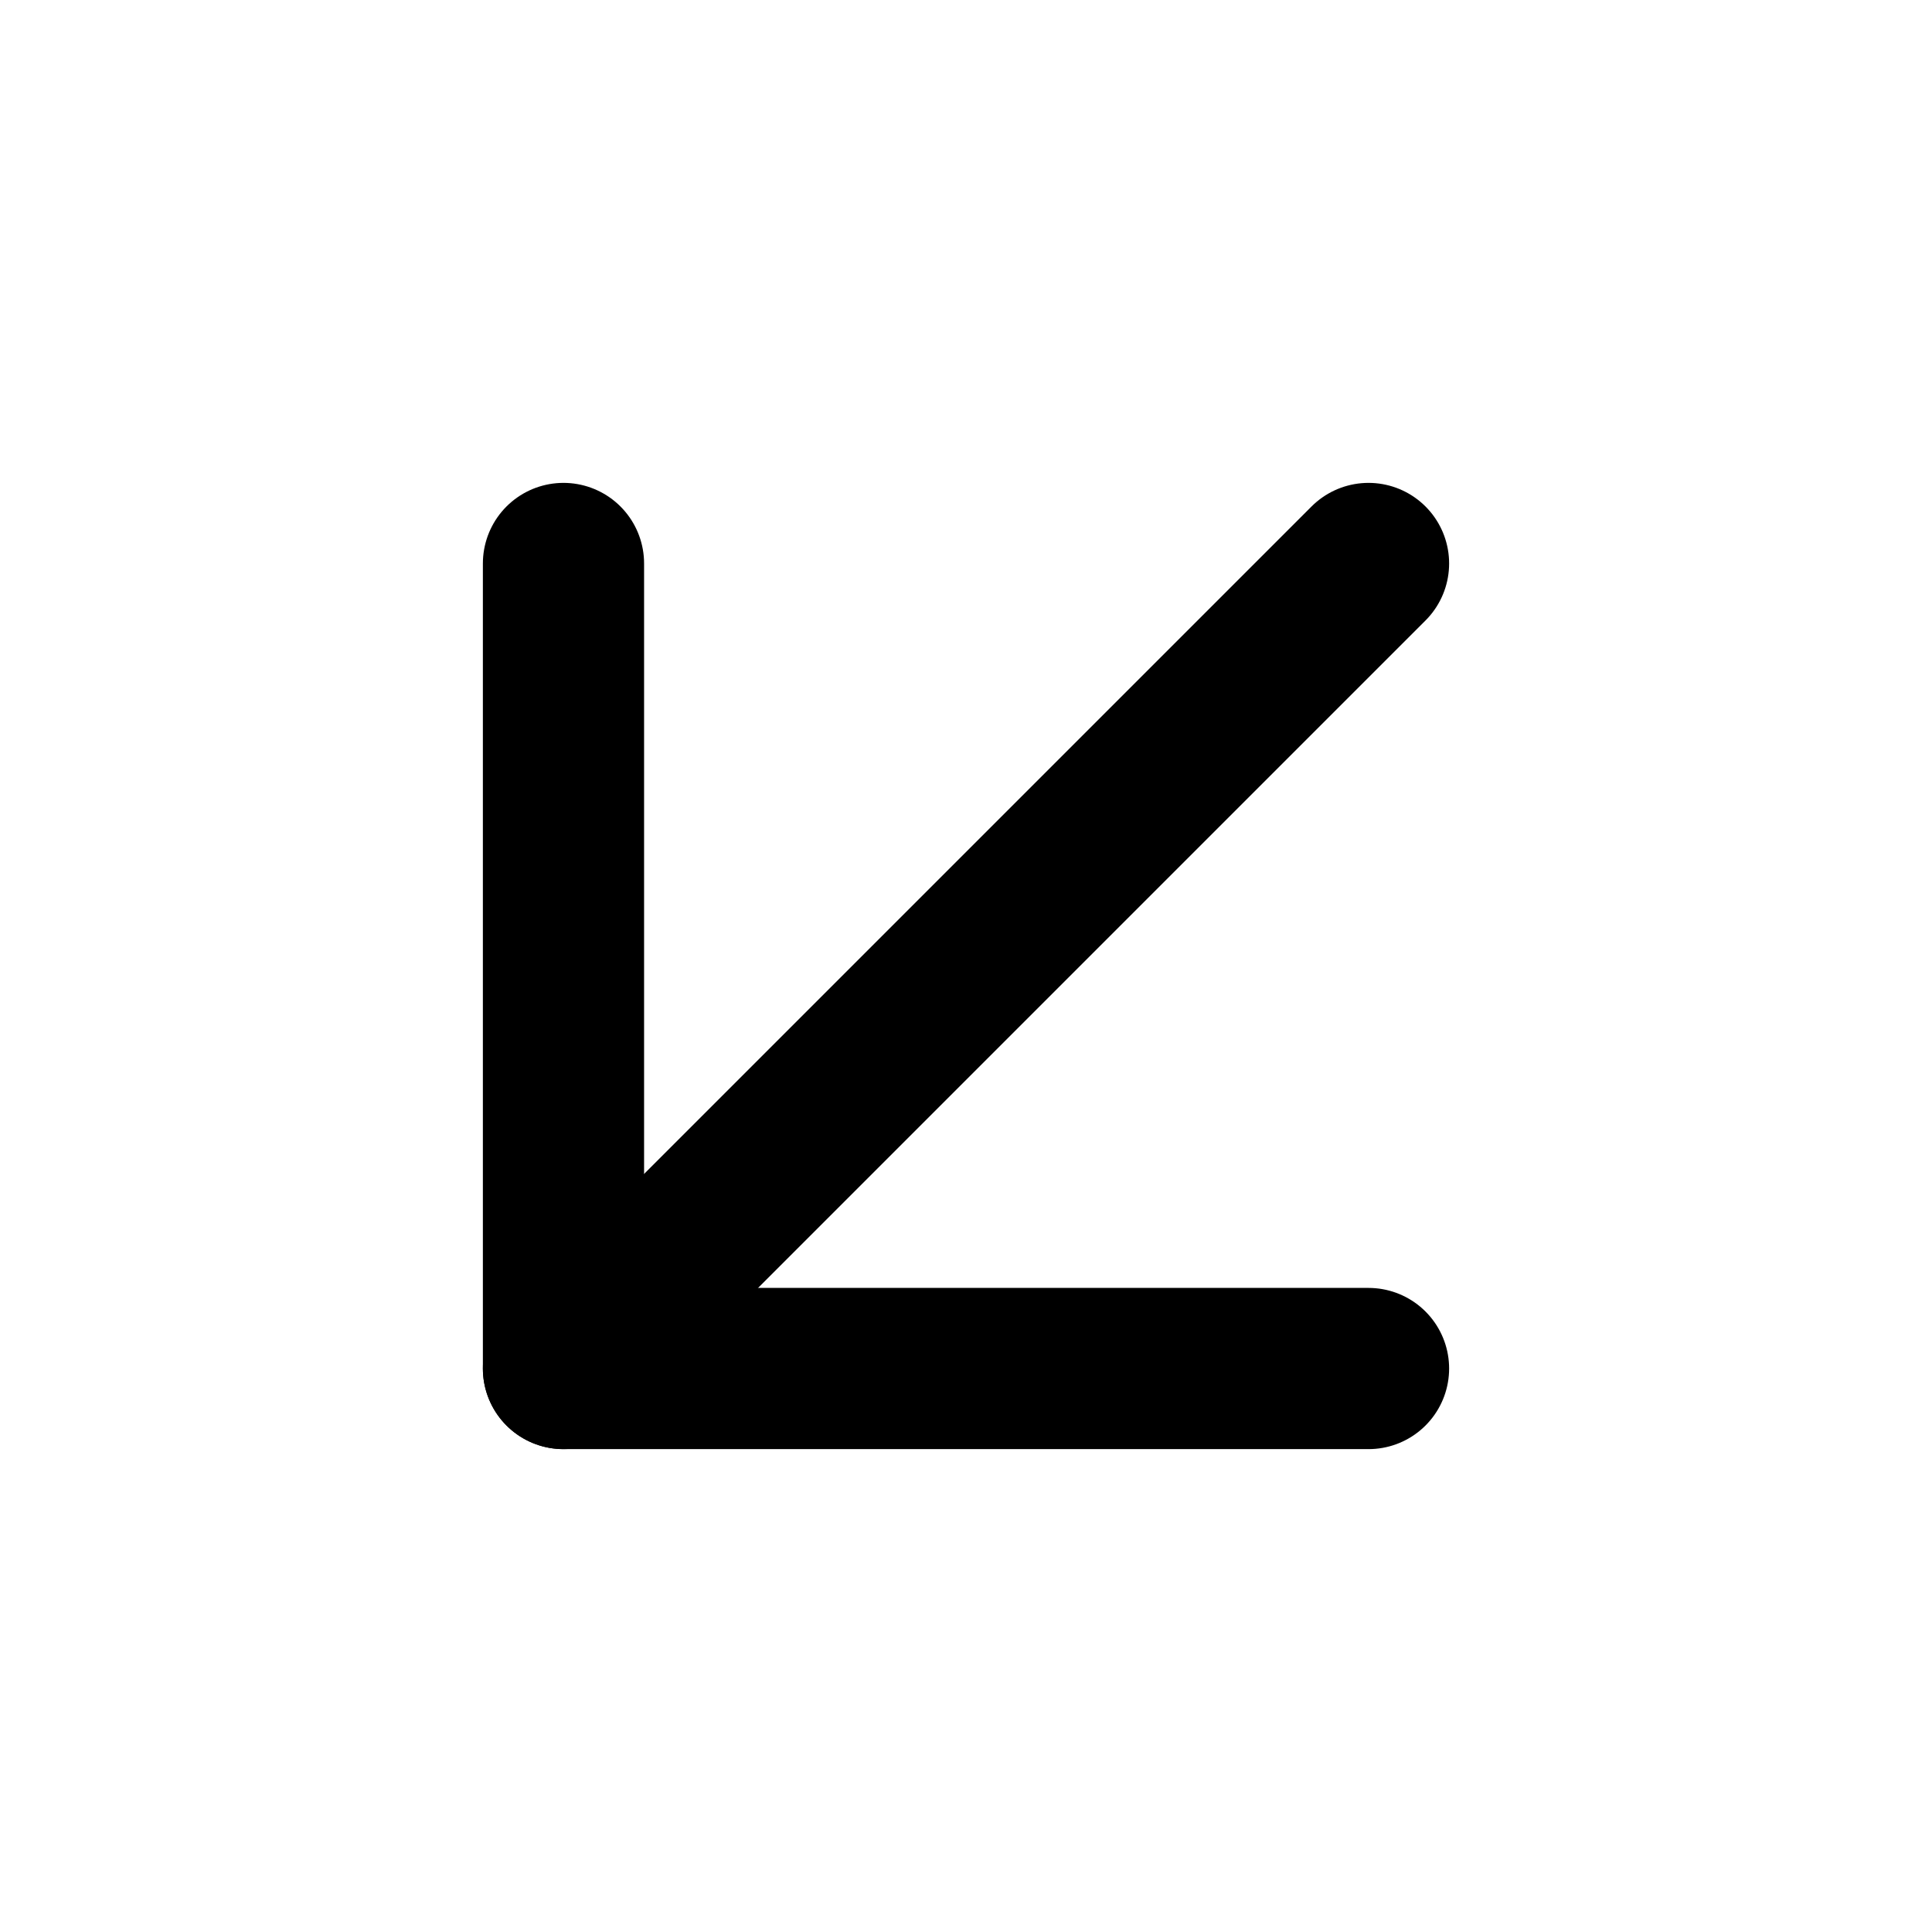
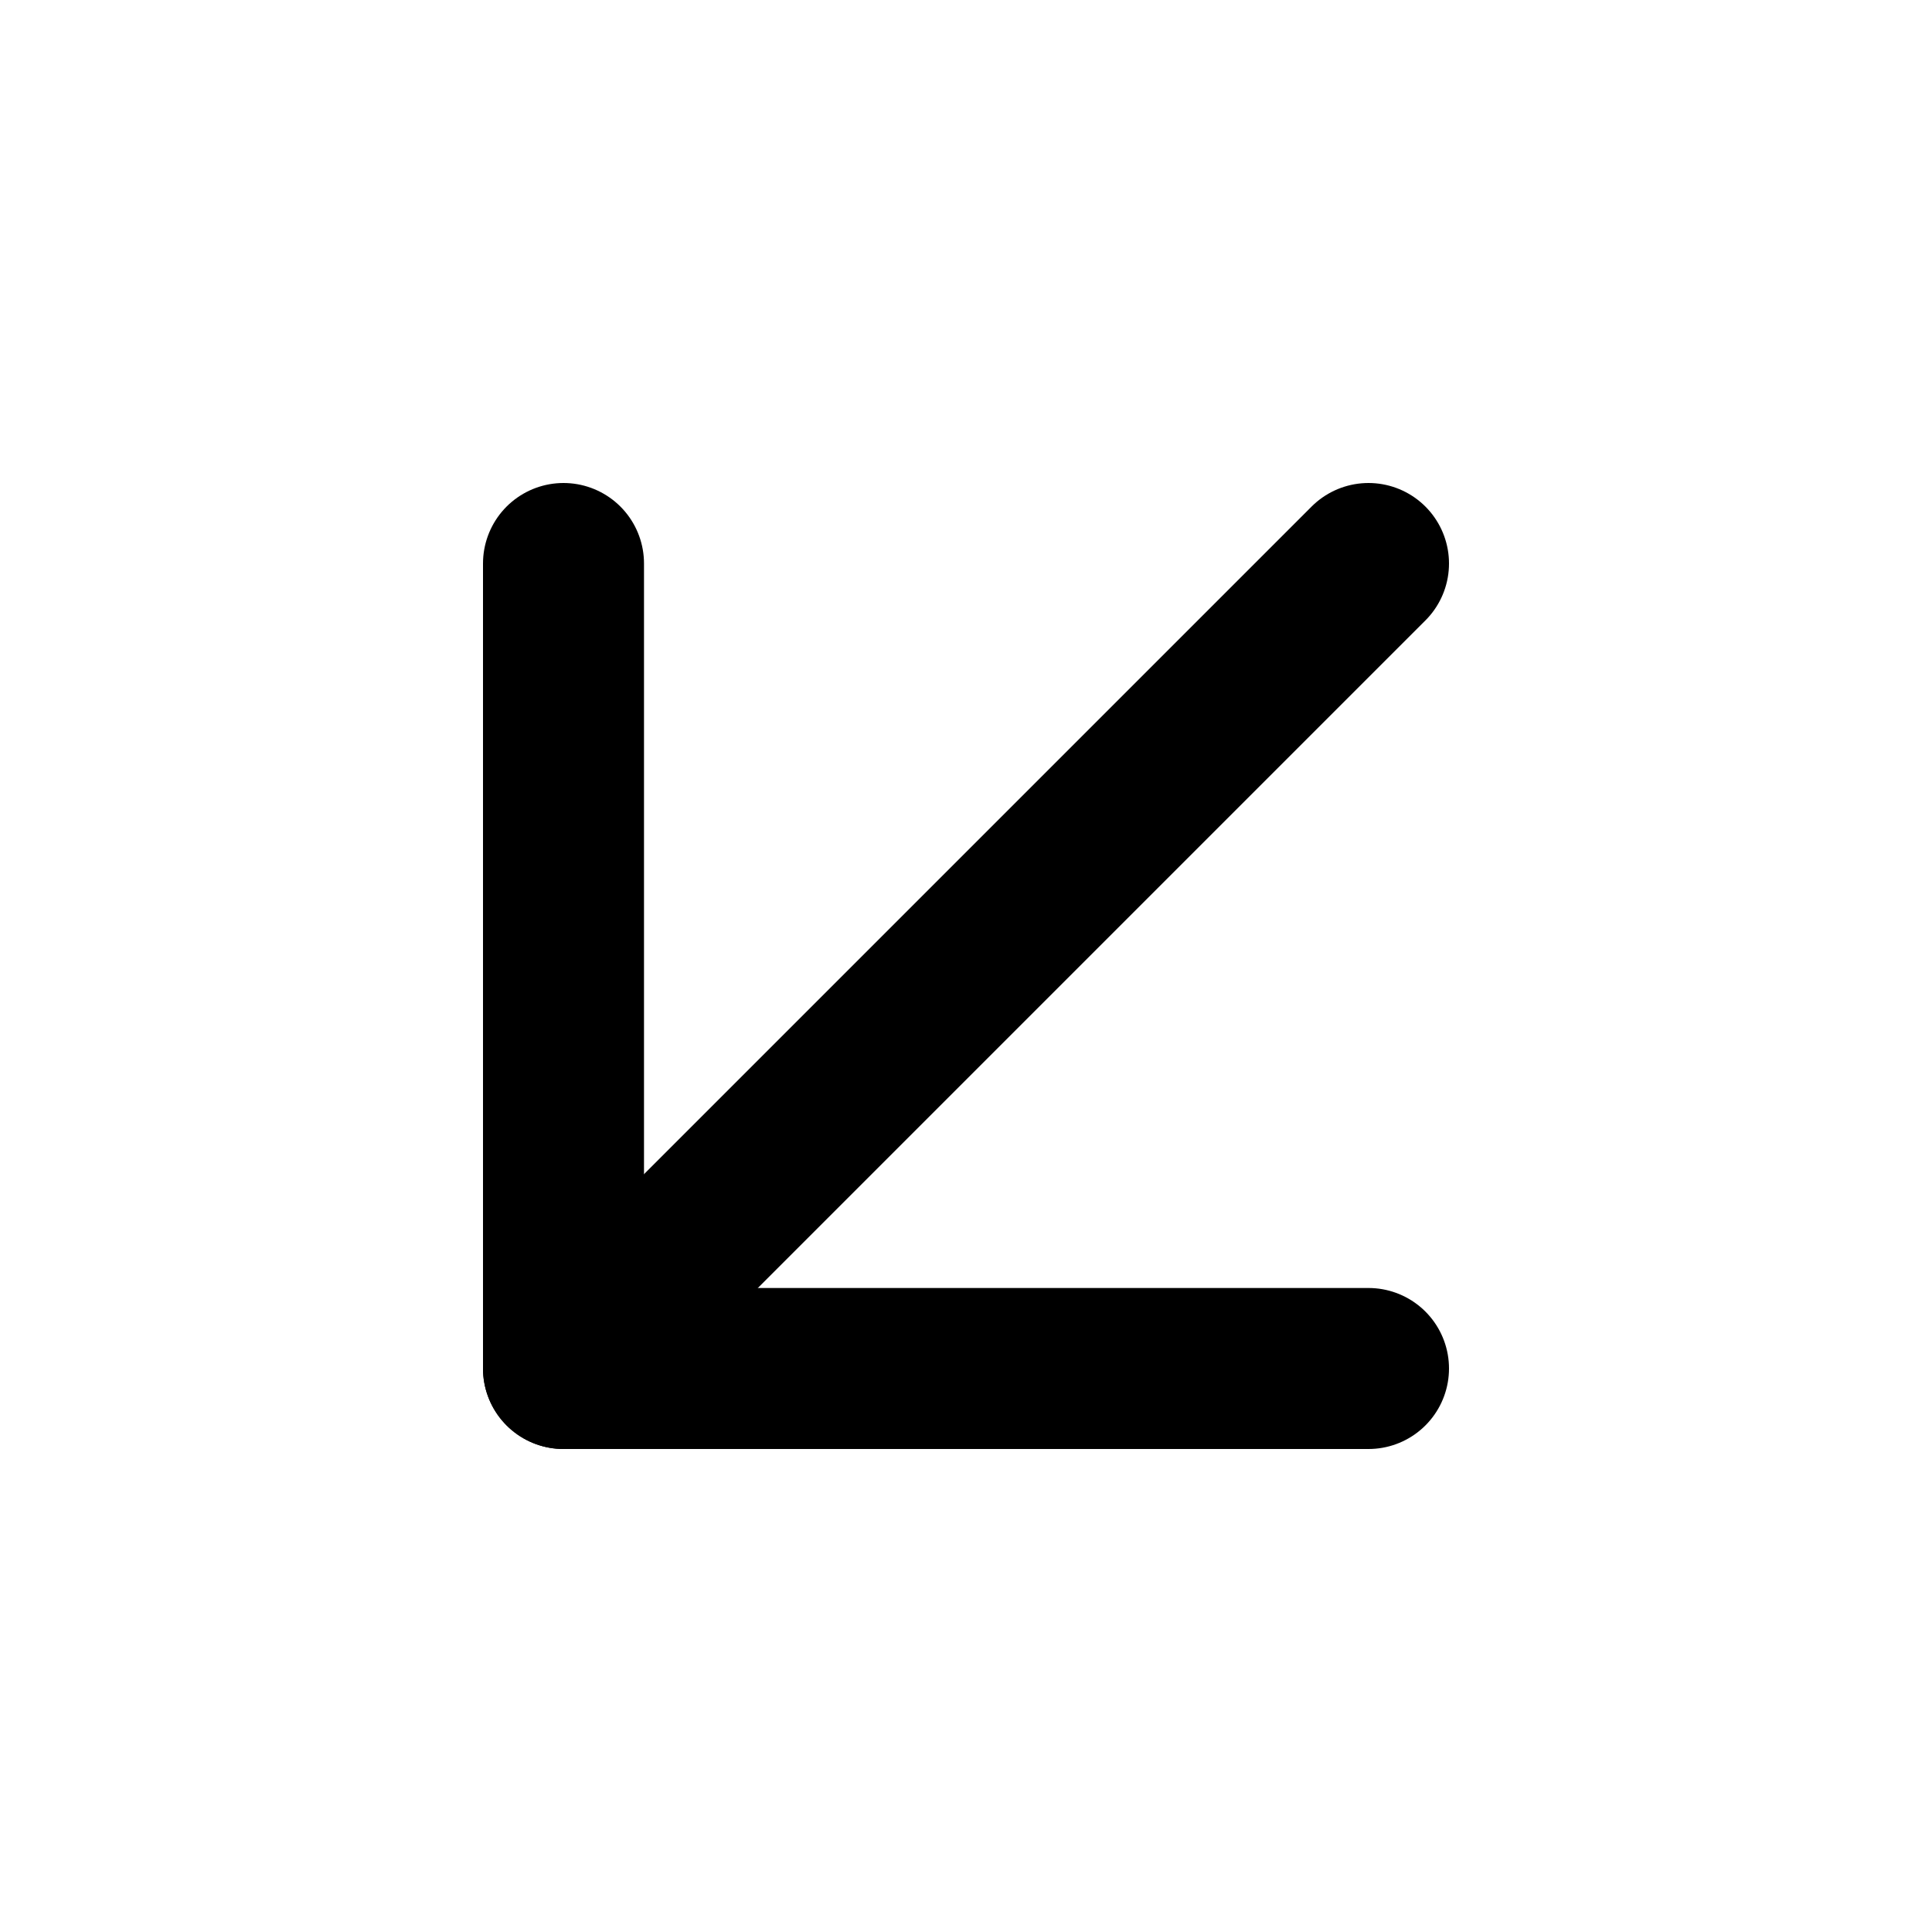
- <svg xmlns="http://www.w3.org/2000/svg" width="32" height="32" viewBox="0 0 32 32" fill="none">
-   <path d="M22.667 22.667L9.333 22.667L9.333 9.333" stroke="black" stroke-width="2.67" stroke-linecap="round" stroke-linejoin="round" />
-   <path d="M22.667 9.333L9.333 22.667" stroke="black" stroke-width="2.67" stroke-linecap="round" stroke-linejoin="round" />
+ <svg xmlns="http://www.w3.org/2000/svg" width="24" height="24" viewBox="0 0 24 24" fill="none">
+   <path d="M17 17L7 17L7 7" stroke="black" stroke-width="2" stroke-linecap="round" stroke-linejoin="round" />
+   <path d="M17 7L7 17" stroke="black" stroke-width="2" stroke-linecap="round" stroke-linejoin="round" />
</svg>
